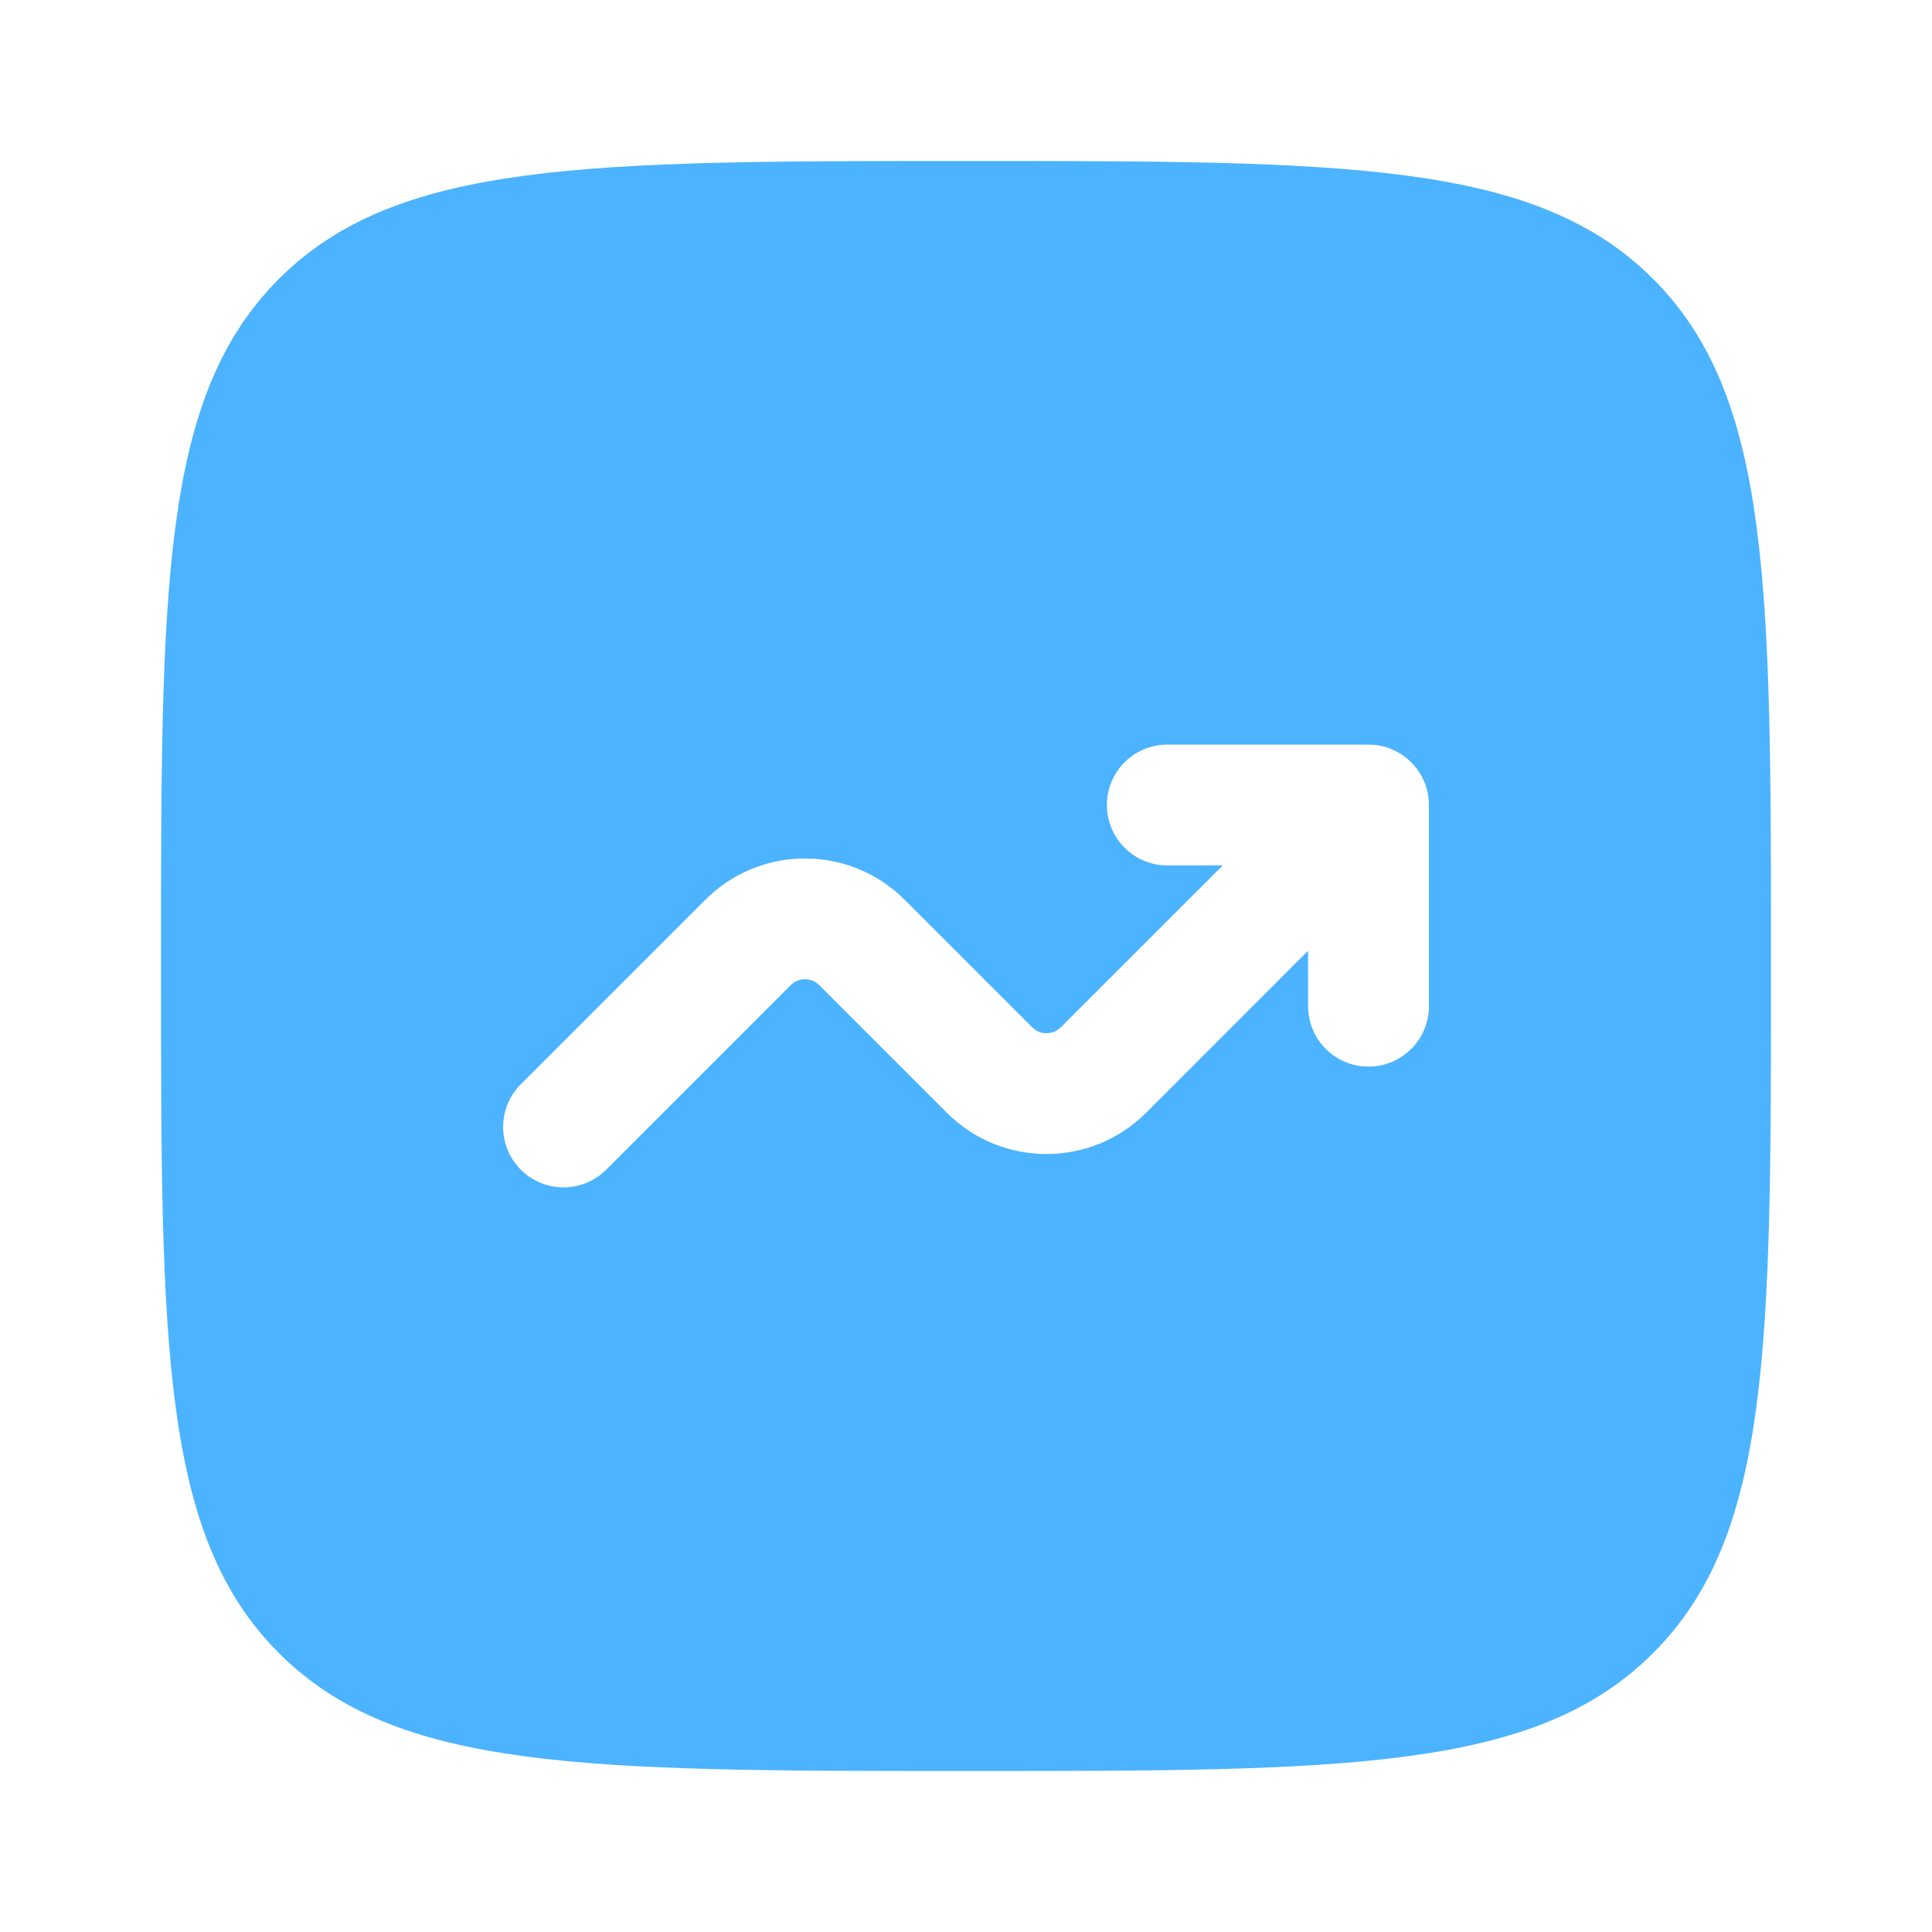
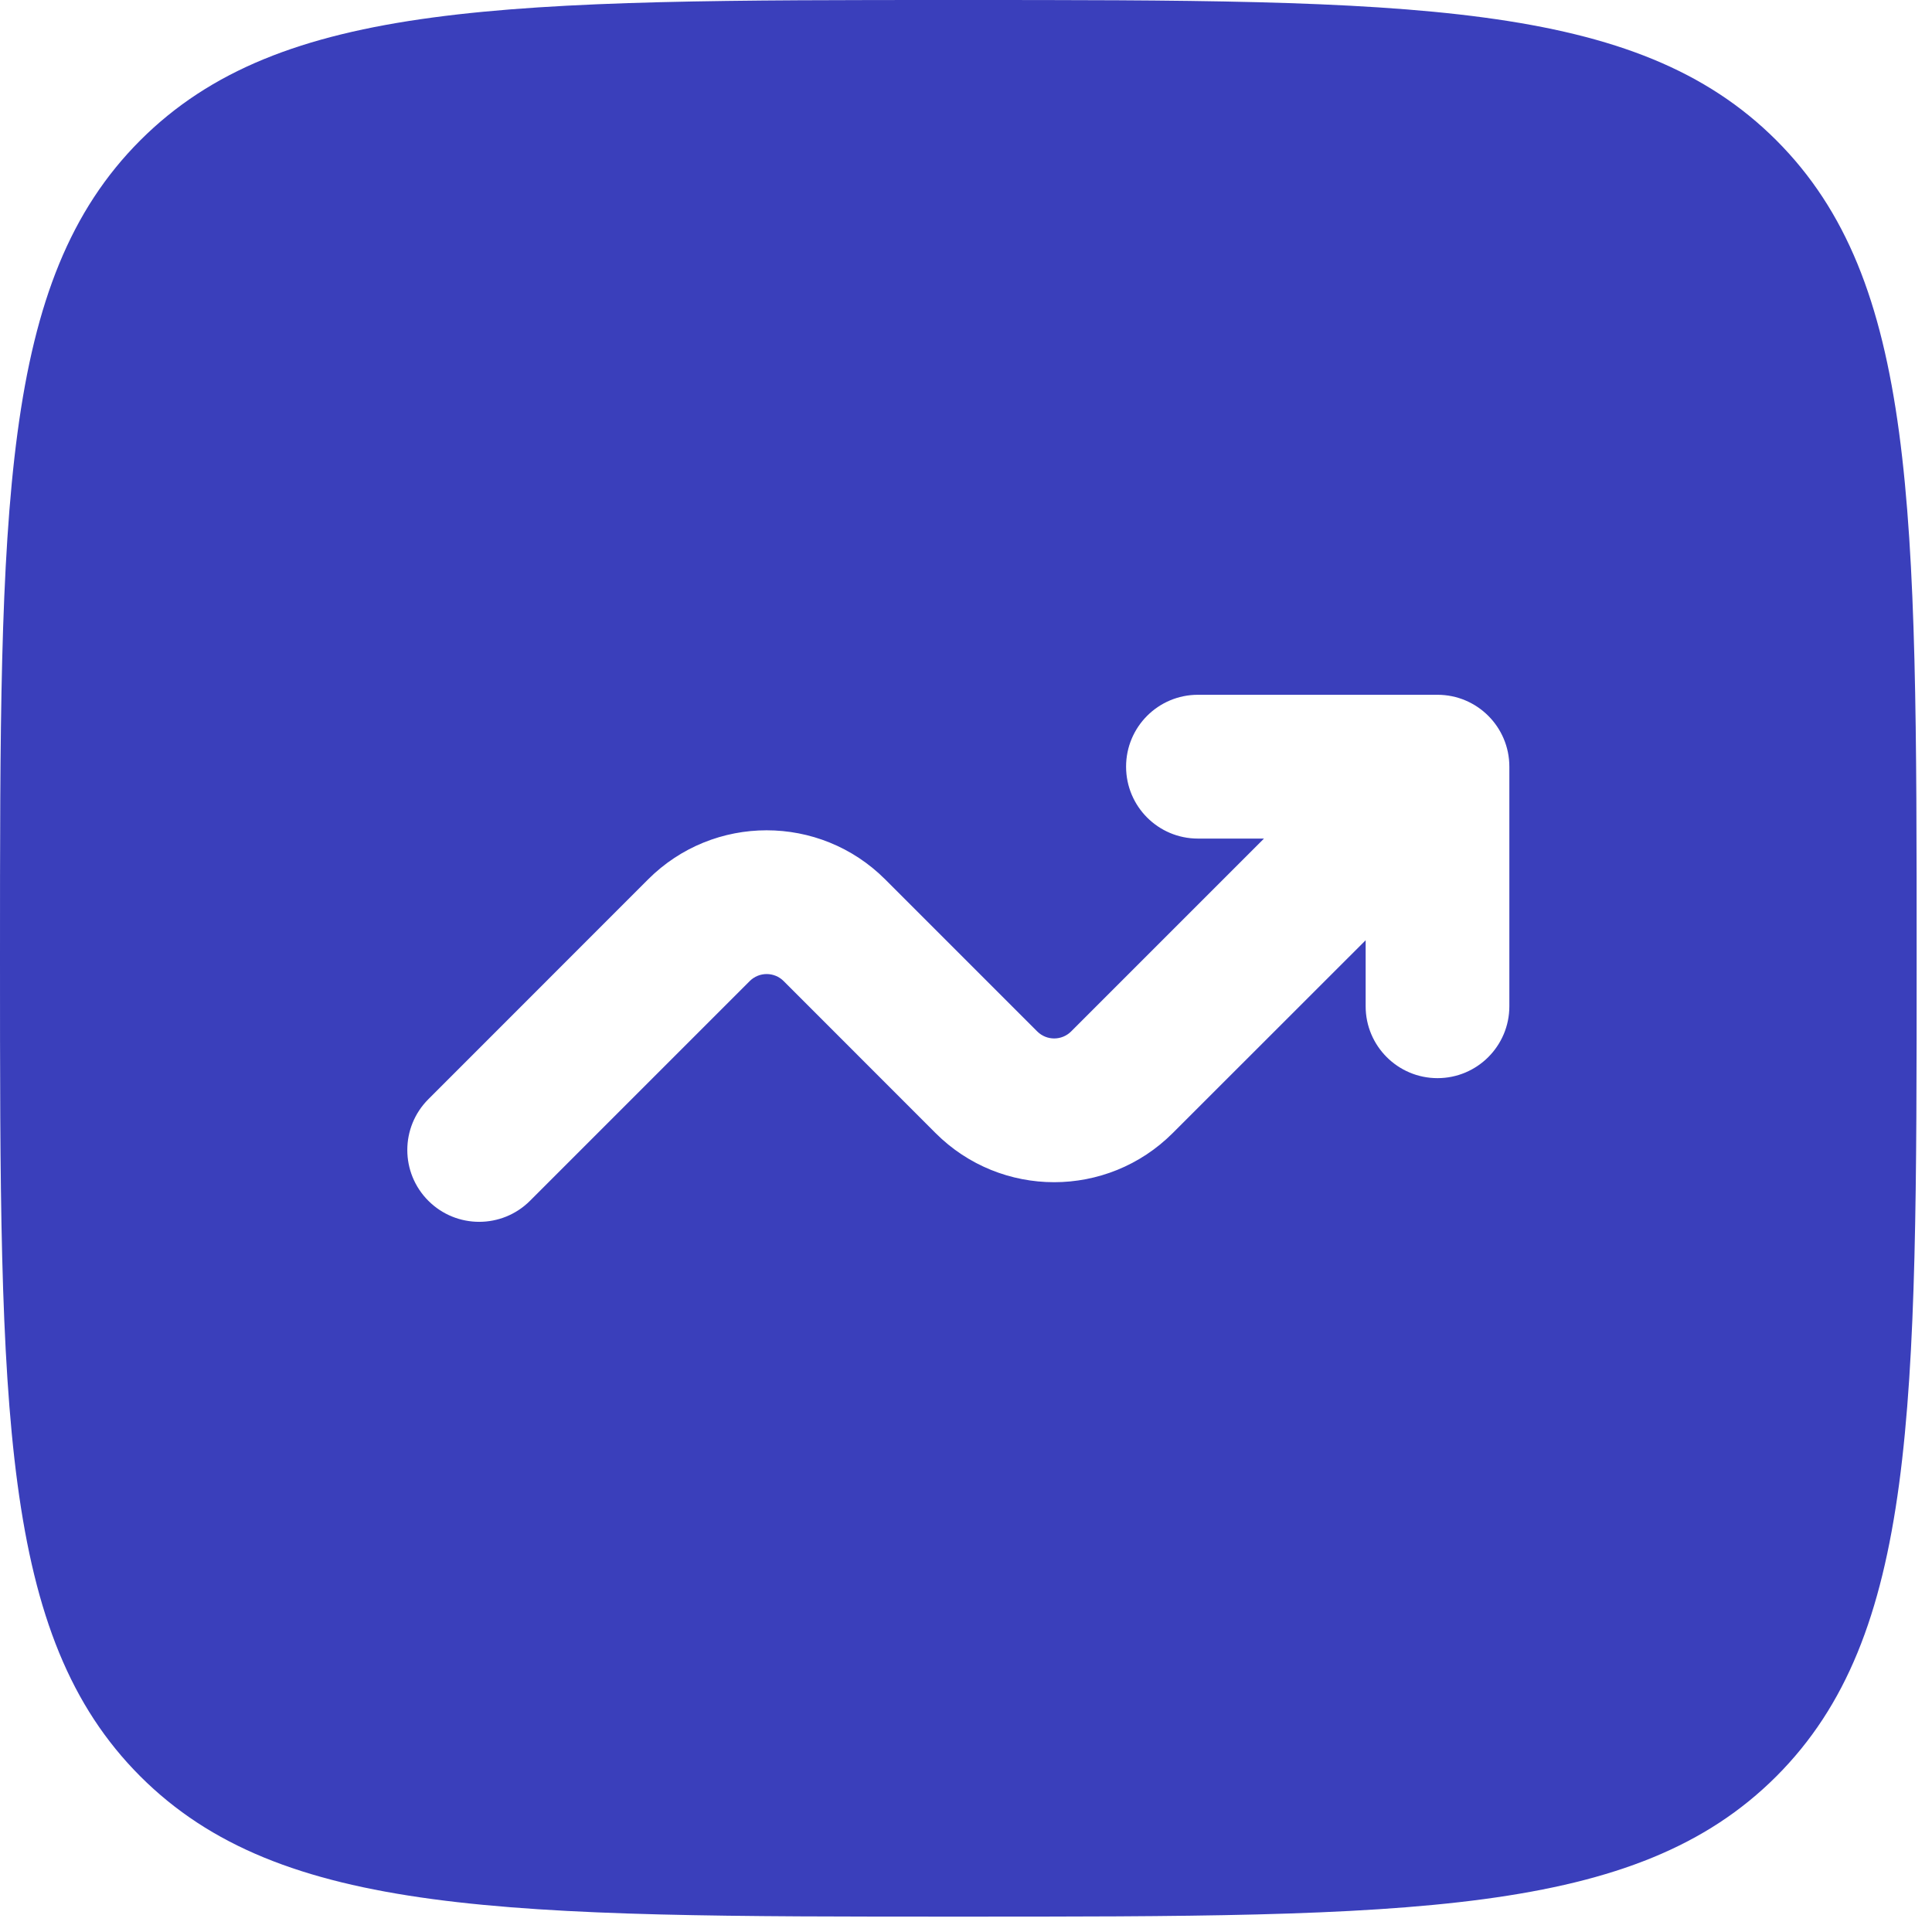
- <svg xmlns="http://www.w3.org/2000/svg" width="30" height="30" viewBox="0 0 30 30" fill="none">
-   <path fill-rule="evenodd" clip-rule="evenodd" d="M4.331 4.331C2.5 6.161 2.5 9.107 2.5 15C2.5 20.892 2.5 23.839 4.331 25.669C6.161 27.5 9.107 27.5 15 27.5C20.892 27.5 23.839 27.5 25.669 25.669C27.5 23.839 27.5 20.892 27.5 15C27.5 9.107 27.5 6.161 25.669 4.331C23.839 2.5 20.892 2.5 15 2.5C9.107 2.5 6.161 2.5 4.331 4.331ZM17.188 12.5C17.188 13.018 17.607 13.438 18.125 13.438H18.987L16.471 15.953C16.349 16.075 16.151 16.075 16.029 15.953L14.047 13.971C13.193 13.117 11.807 13.117 10.953 13.971L8.087 16.837C7.721 17.203 7.721 17.797 8.087 18.163C8.453 18.529 9.047 18.529 9.413 18.163L12.279 15.297C12.401 15.175 12.599 15.175 12.721 15.297L14.703 17.279C15.557 18.133 16.942 18.133 17.797 17.279L20.312 14.763V15.625C20.312 16.143 20.732 16.562 21.25 16.562C21.768 16.562 22.188 16.143 22.188 15.625V12.5C22.188 11.982 21.768 11.562 21.25 11.562H18.125C17.607 11.562 17.188 11.982 17.188 12.5Z" fill="#4BB3FF" />
+ <svg xmlns="http://www.w3.org/2000/svg" width="21" height="21" viewBox="0 0 21 21" fill="none">
+   <path fill-rule="evenodd" clip-rule="evenodd" d="M1.525 1.525C-1.24176e-07 3.051 0 5.506 0 10.417C0 15.327 -1.24176e-07 17.782 1.525 19.308C3.051 20.833 5.506 20.833 10.417 20.833C15.327 20.833 17.782 20.833 19.308 19.308C20.833 17.782 20.833 15.327 20.833 10.417C20.833 5.506 20.833 3.051 19.308 1.525C17.782 -1.24176e-07 15.327 0 10.417 0C5.506 0 3.051 -1.24176e-07 1.525 1.525ZM12.24 8.333C12.24 8.765 12.589 9.115 13.021 9.115H13.739L11.643 11.211C11.541 11.313 11.376 11.313 11.274 11.211L9.622 9.559C8.91 8.847 7.756 8.847 7.044 9.559L4.656 11.948C4.351 12.253 4.351 12.747 4.656 13.052C4.961 13.357 5.456 13.357 5.761 13.052L8.149 10.664C8.251 10.562 8.416 10.562 8.518 10.664L10.169 12.316C10.881 13.028 12.035 13.028 12.747 12.316L14.844 10.22V10.938C14.844 11.369 15.194 11.719 15.625 11.719C16.056 11.719 16.406 11.369 16.406 10.938V8.333C16.406 7.902 16.056 7.552 15.625 7.552H13.021C12.589 7.552 12.24 7.902 12.24 8.333Z" fill="#3A3FBB" />
</svg>
